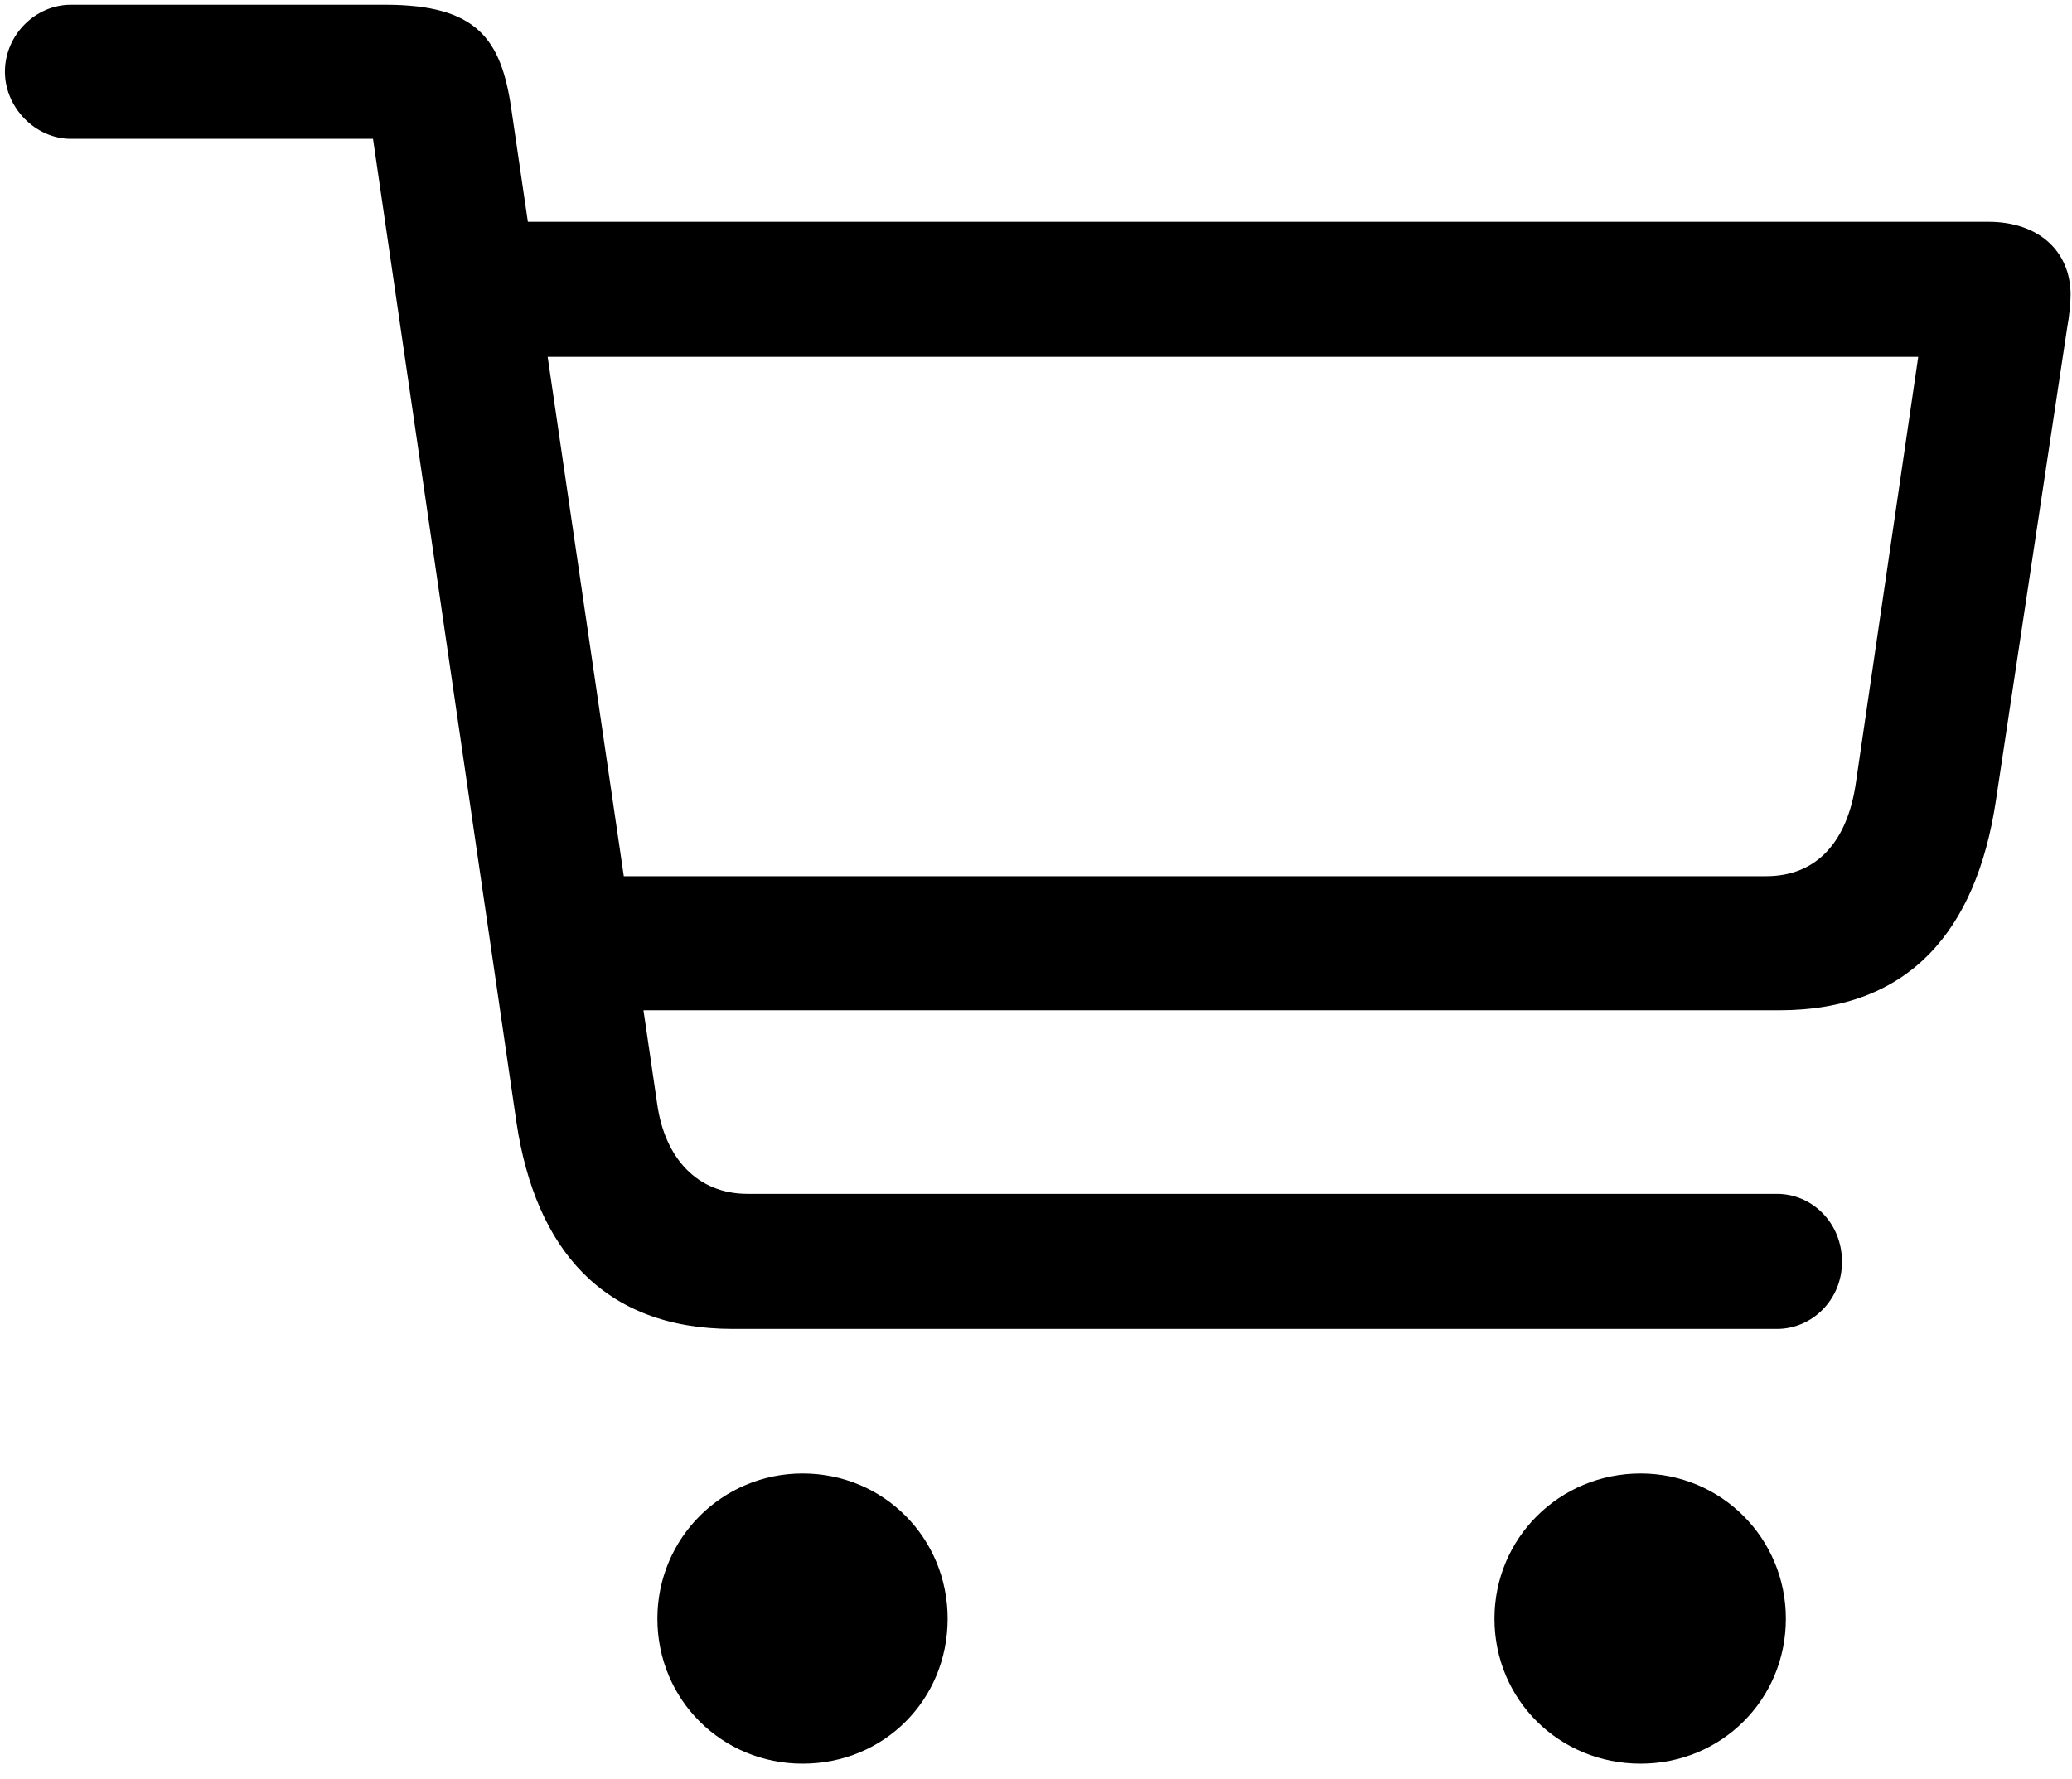
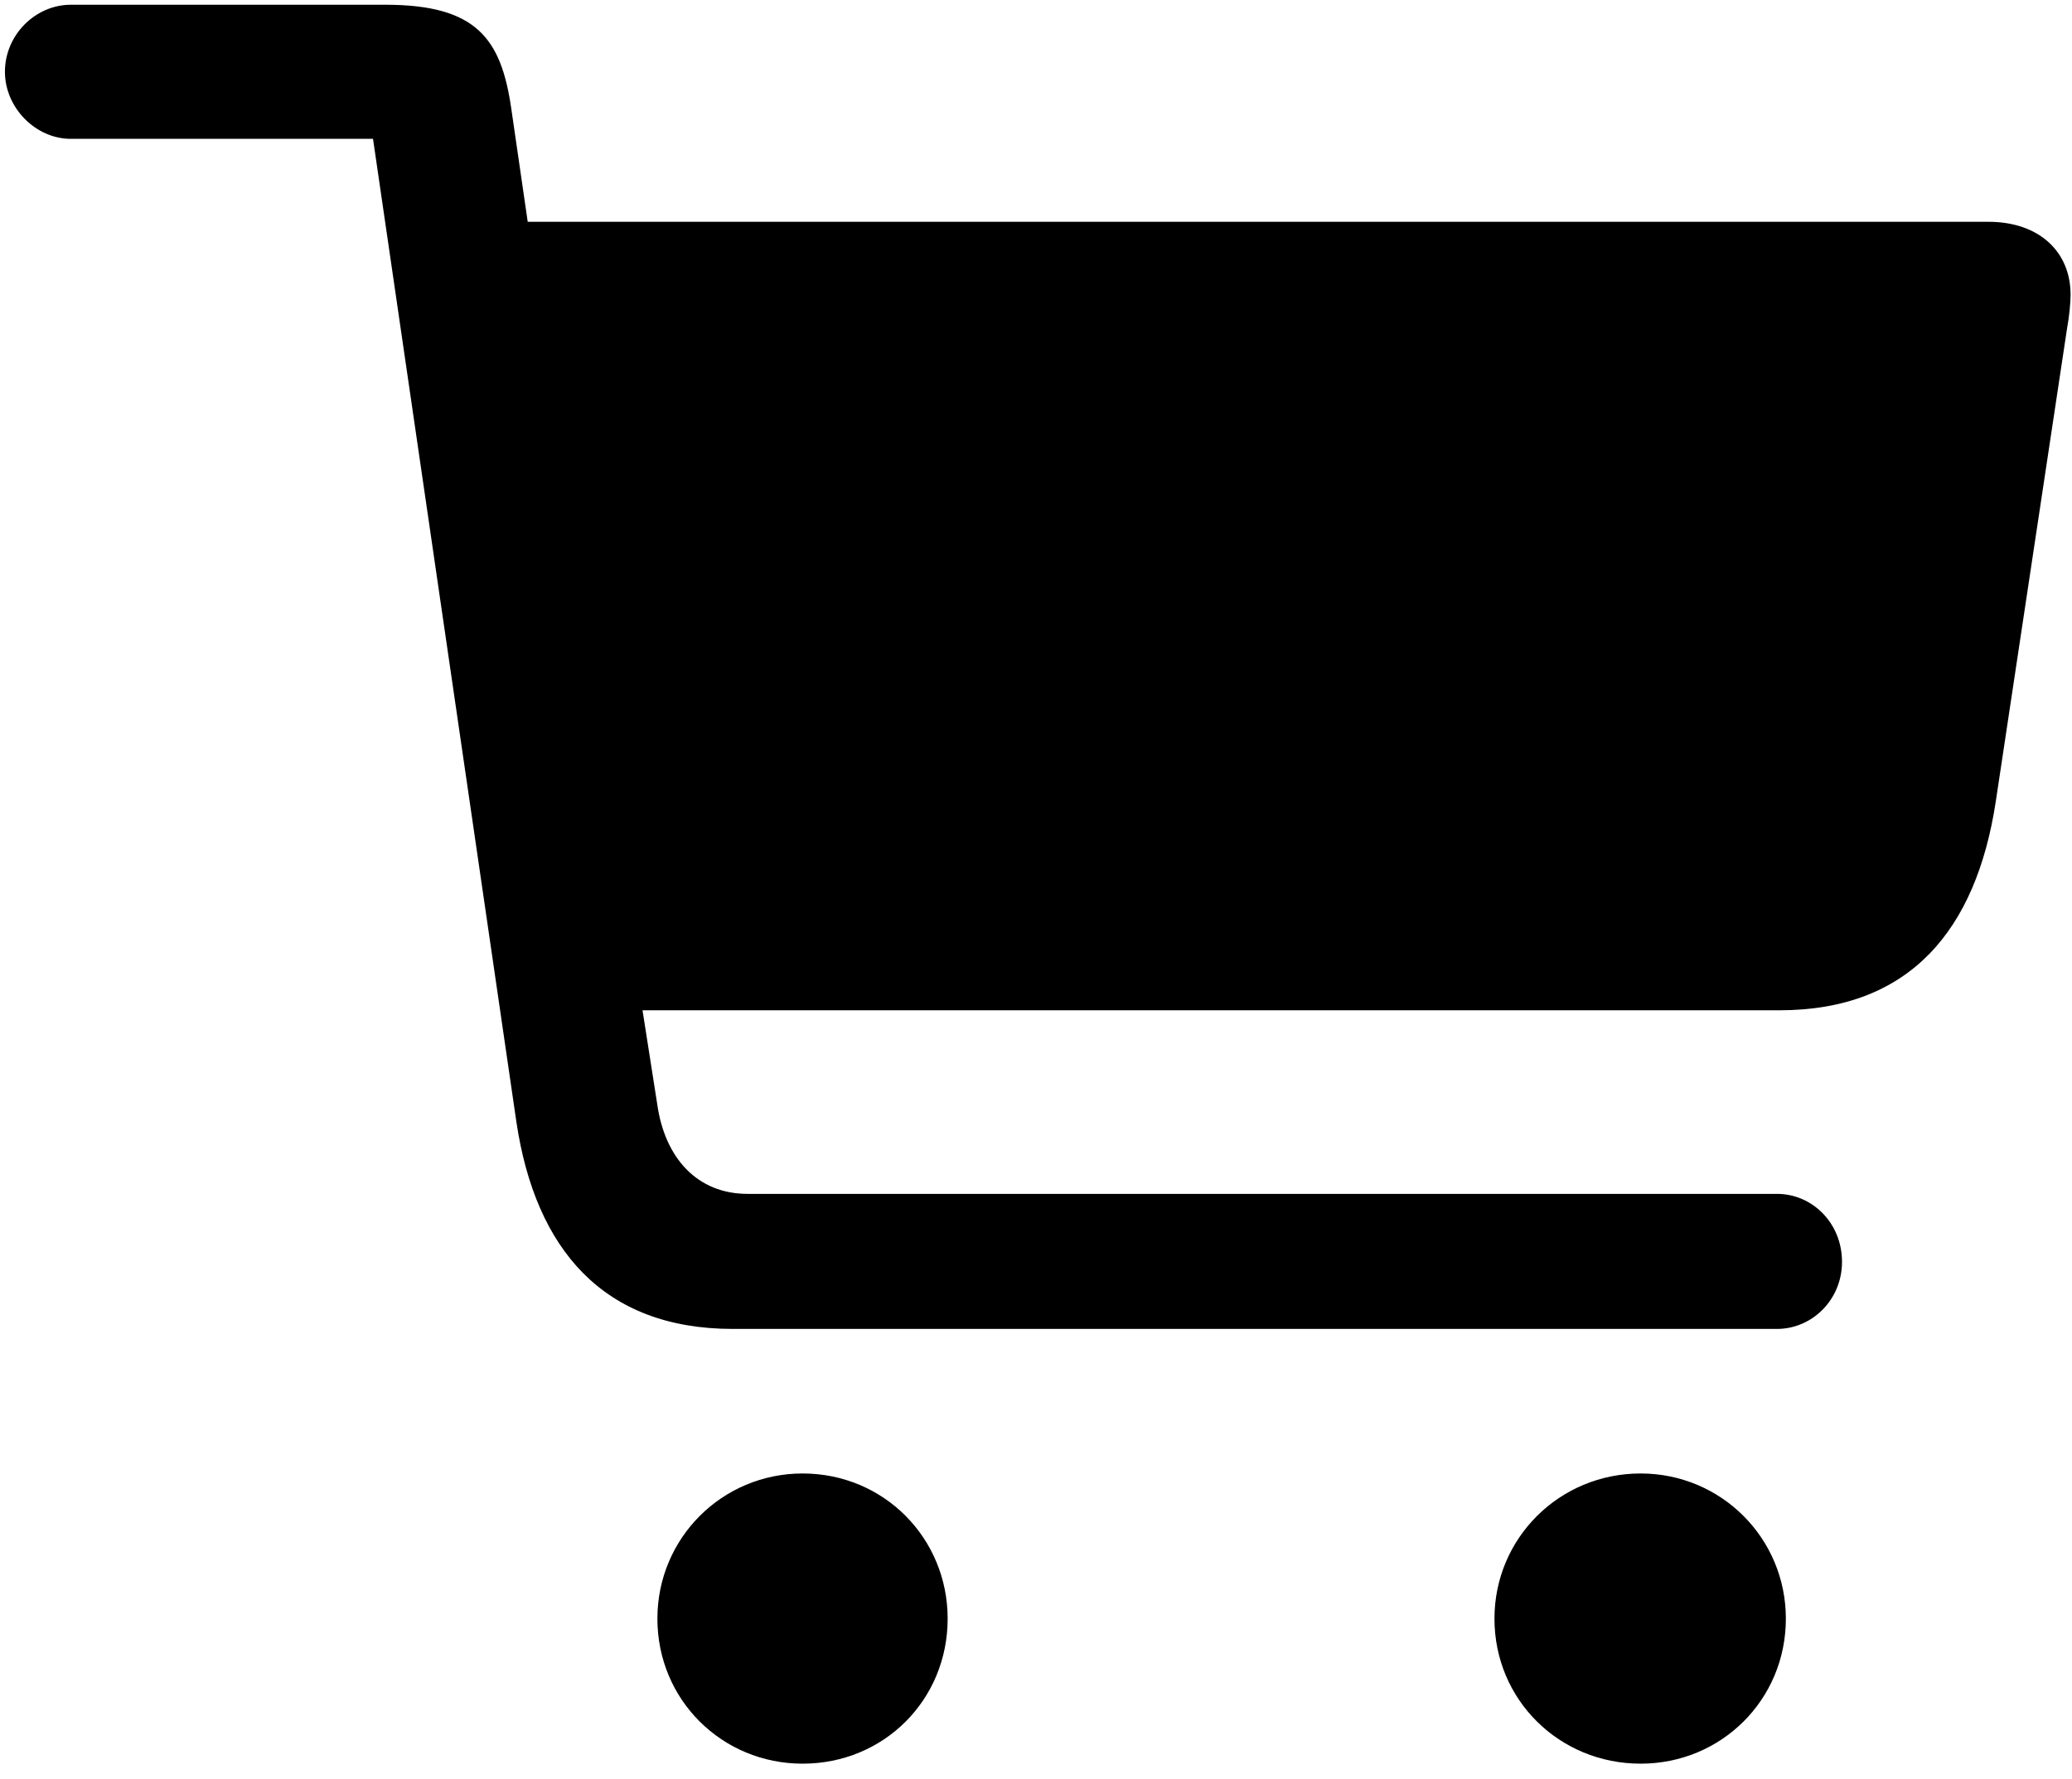
<svg xmlns="http://www.w3.org/2000/svg" width="113" height="97" viewBox="0 0 113 97" fill="none">
-   <path d="M39.97 72.493H96.914C98.82 72.493 100.457 70.907 100.457 68.835C100.457 66.701 98.82 65.126 96.914 65.126H40.77C38.036 65.126 36.259 63.184 35.843 60.232L27.885 5.937C27.335 2.124 26.009 0.259 21.015 0.259H3.864C1.937 0.259 0.269 1.896 0.269 3.916C0.269 5.874 1.937 7.574 3.864 7.574H20.343L28.166 61.227C29.203 68.126 32.885 72.493 39.97 72.493ZM30.96 55.111H97.044C104.152 55.111 107.772 50.733 108.84 43.74L112.736 17.877C112.85 17.296 112.923 16.486 112.923 16.081C112.923 13.706 111.181 12.099 108.443 12.099H26.717L26.77 19.465H104.614L101.194 42.839C100.726 45.843 99.137 47.796 96.32 47.796H30.845L30.96 55.111ZM43.772 96.208C48.205 96.208 51.682 92.73 51.682 88.298C51.682 83.907 48.205 80.378 43.772 80.378C39.381 80.378 35.852 83.907 35.852 88.298C35.852 92.73 39.381 96.208 43.772 96.208ZM89.475 96.208C93.865 96.208 97.395 92.73 97.395 88.298C97.395 83.907 93.865 80.378 89.475 80.378C85.043 80.378 81.503 83.907 81.503 88.298C81.503 92.73 85.043 96.208 89.475 96.208Z" fill="#000000" />
+   <path d="M0.269 3.916C0.269 5.874 1.937 7.574 3.864 7.574H20.343L28.166 61.227C29.203 68.126 32.885 72.493 39.97 72.493H96.914C98.82 72.493 100.457 70.907 100.457 68.835C100.457 66.701 98.82 65.126 96.914 65.126H40.77C38.036 65.126 36.259 63.184 35.843 60.232L35.041 55.111H97.044C104.152 55.111 107.772 50.733 108.84 43.74L112.736 17.877C112.85 17.296 112.923 16.486 112.923 16.081C112.923 13.706 111.181 12.099 108.443 12.099H28.78L27.885 5.937C27.335 2.124 26.009 0.259 21.015 0.259H3.864C1.937 0.259 0.269 1.896 0.269 3.916ZM35.852 88.298C35.852 92.73 39.381 96.208 43.772 96.208C48.205 96.208 51.682 92.73 51.682 88.298C51.682 83.907 48.205 80.378 43.772 80.378C39.381 80.378 35.852 83.907 35.852 88.298ZM81.503 88.298C81.503 92.73 85.043 96.208 89.475 96.208C93.865 96.208 97.395 92.73 97.395 88.298C97.395 83.907 93.865 80.378 89.475 80.378C85.043 80.378 81.503 83.907 81.503 88.298Z" fill="#000000" />
</svg>
